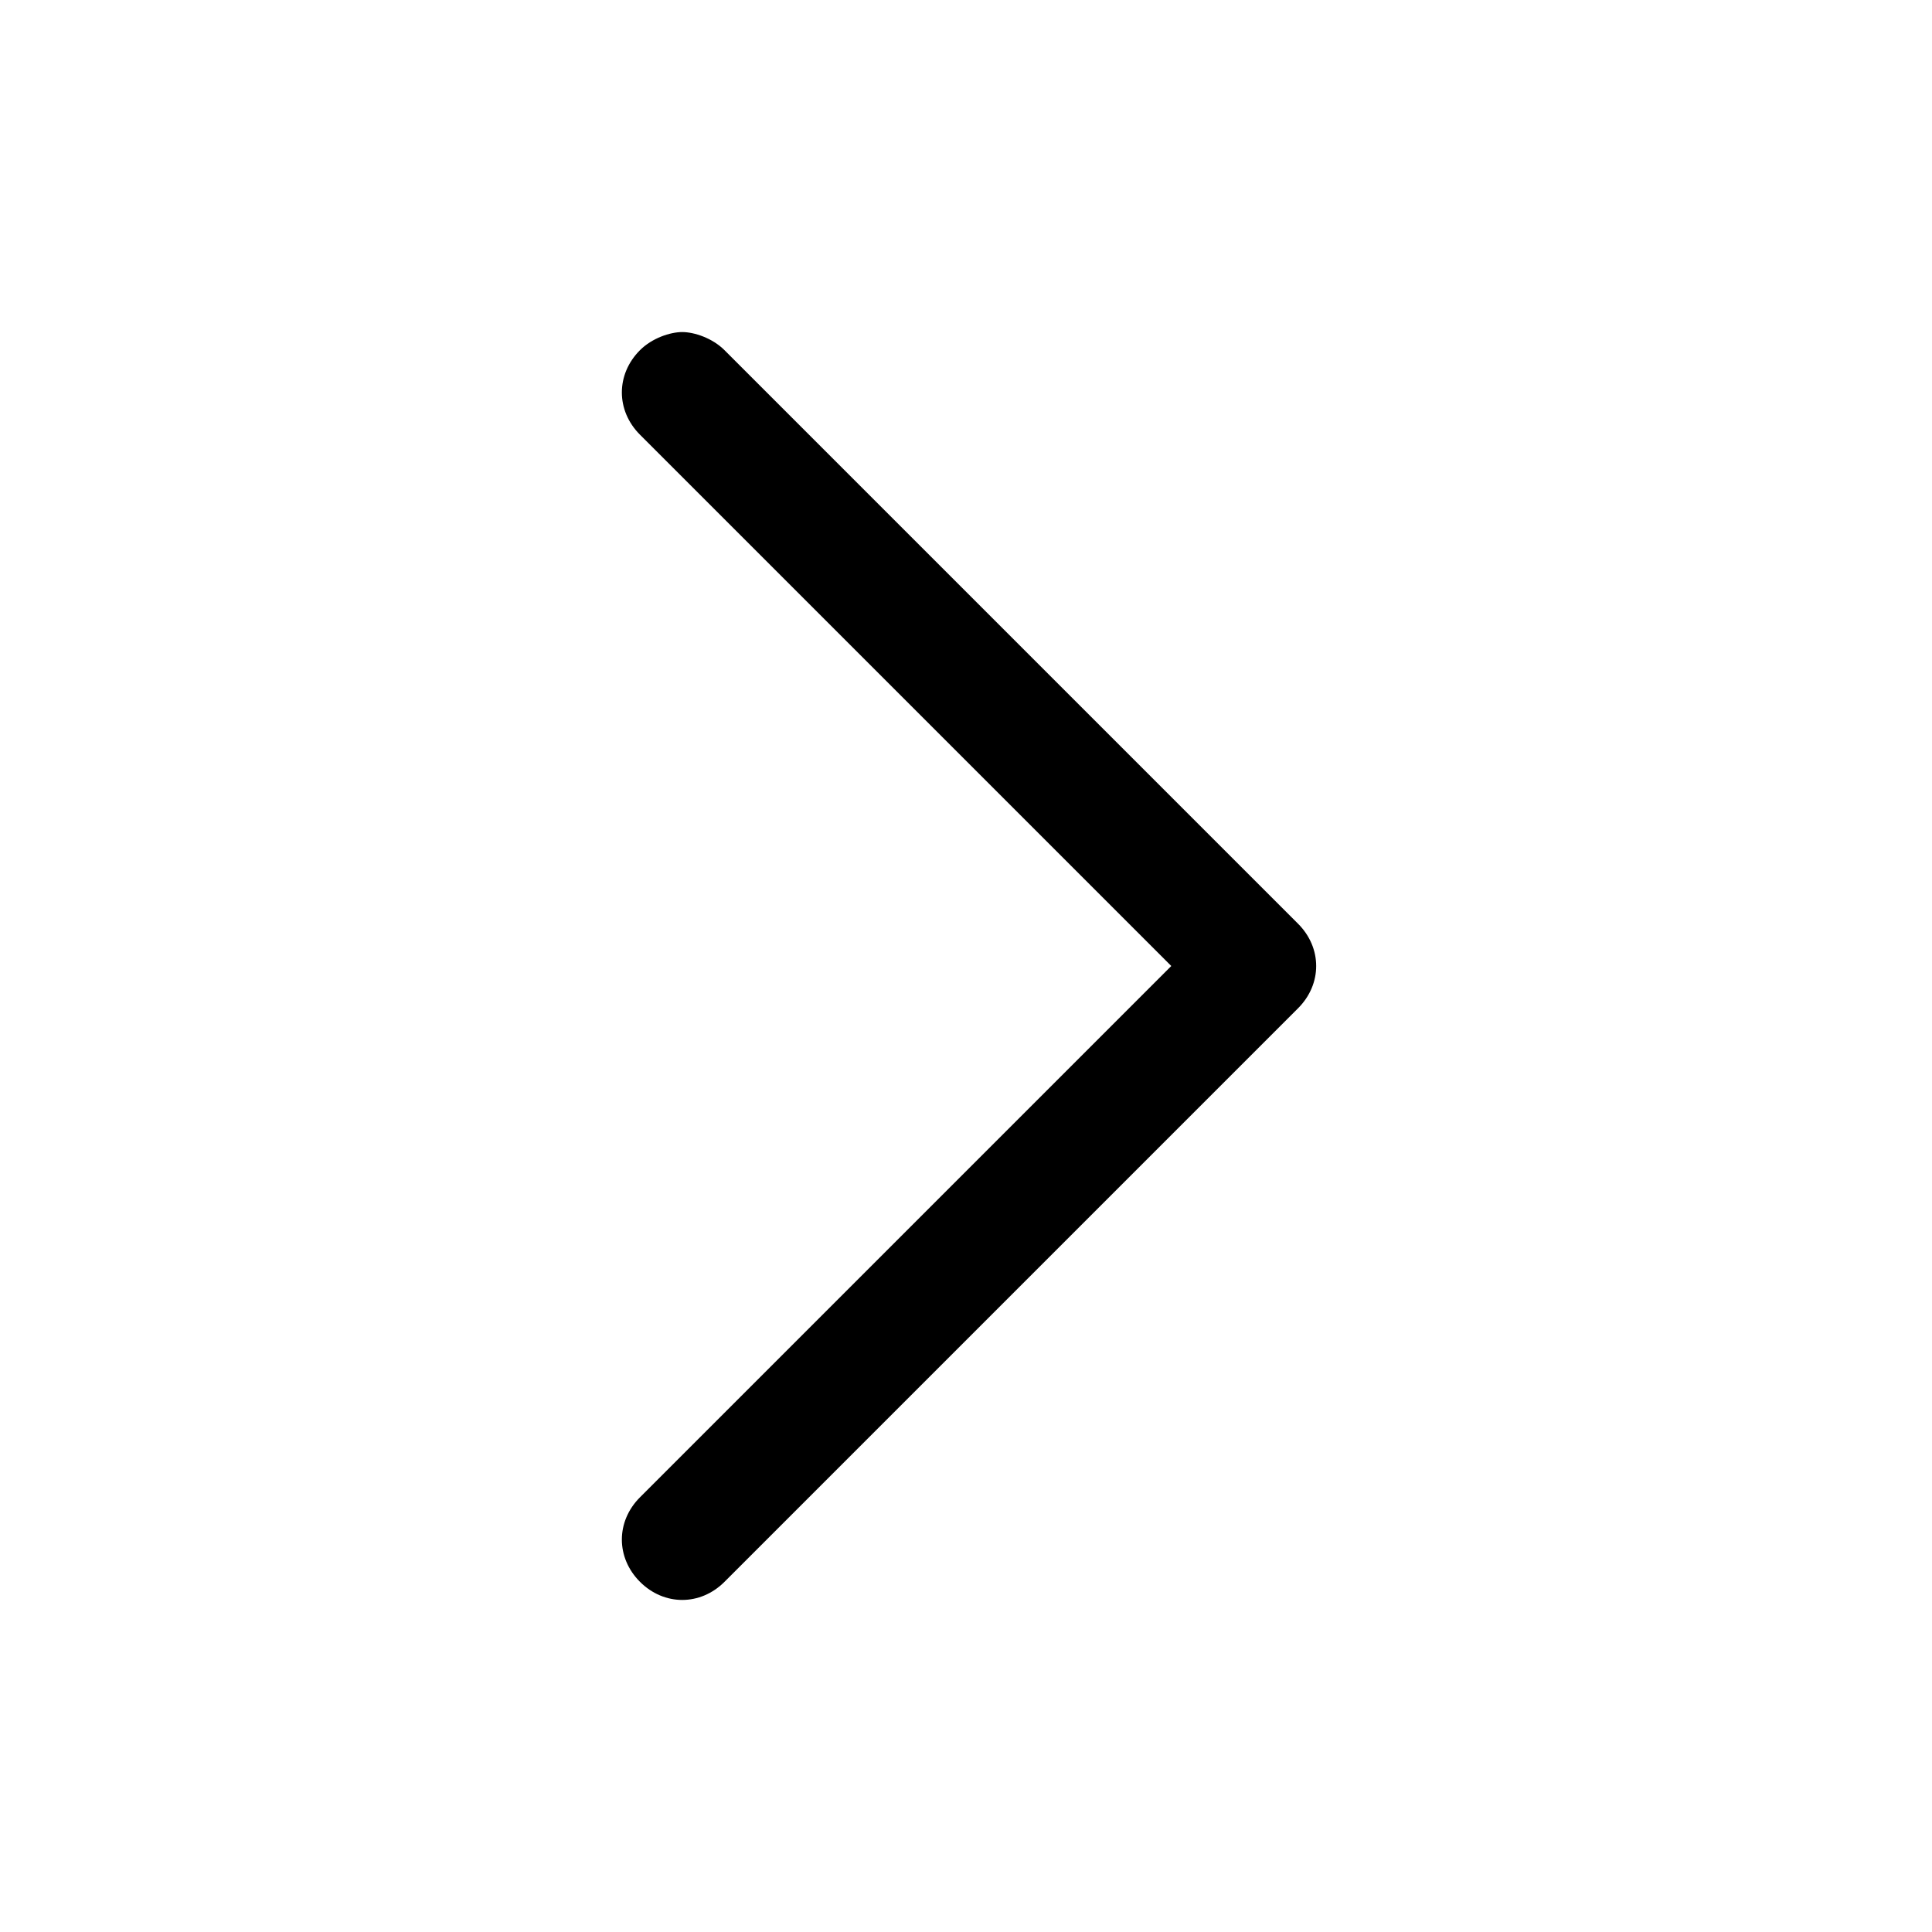
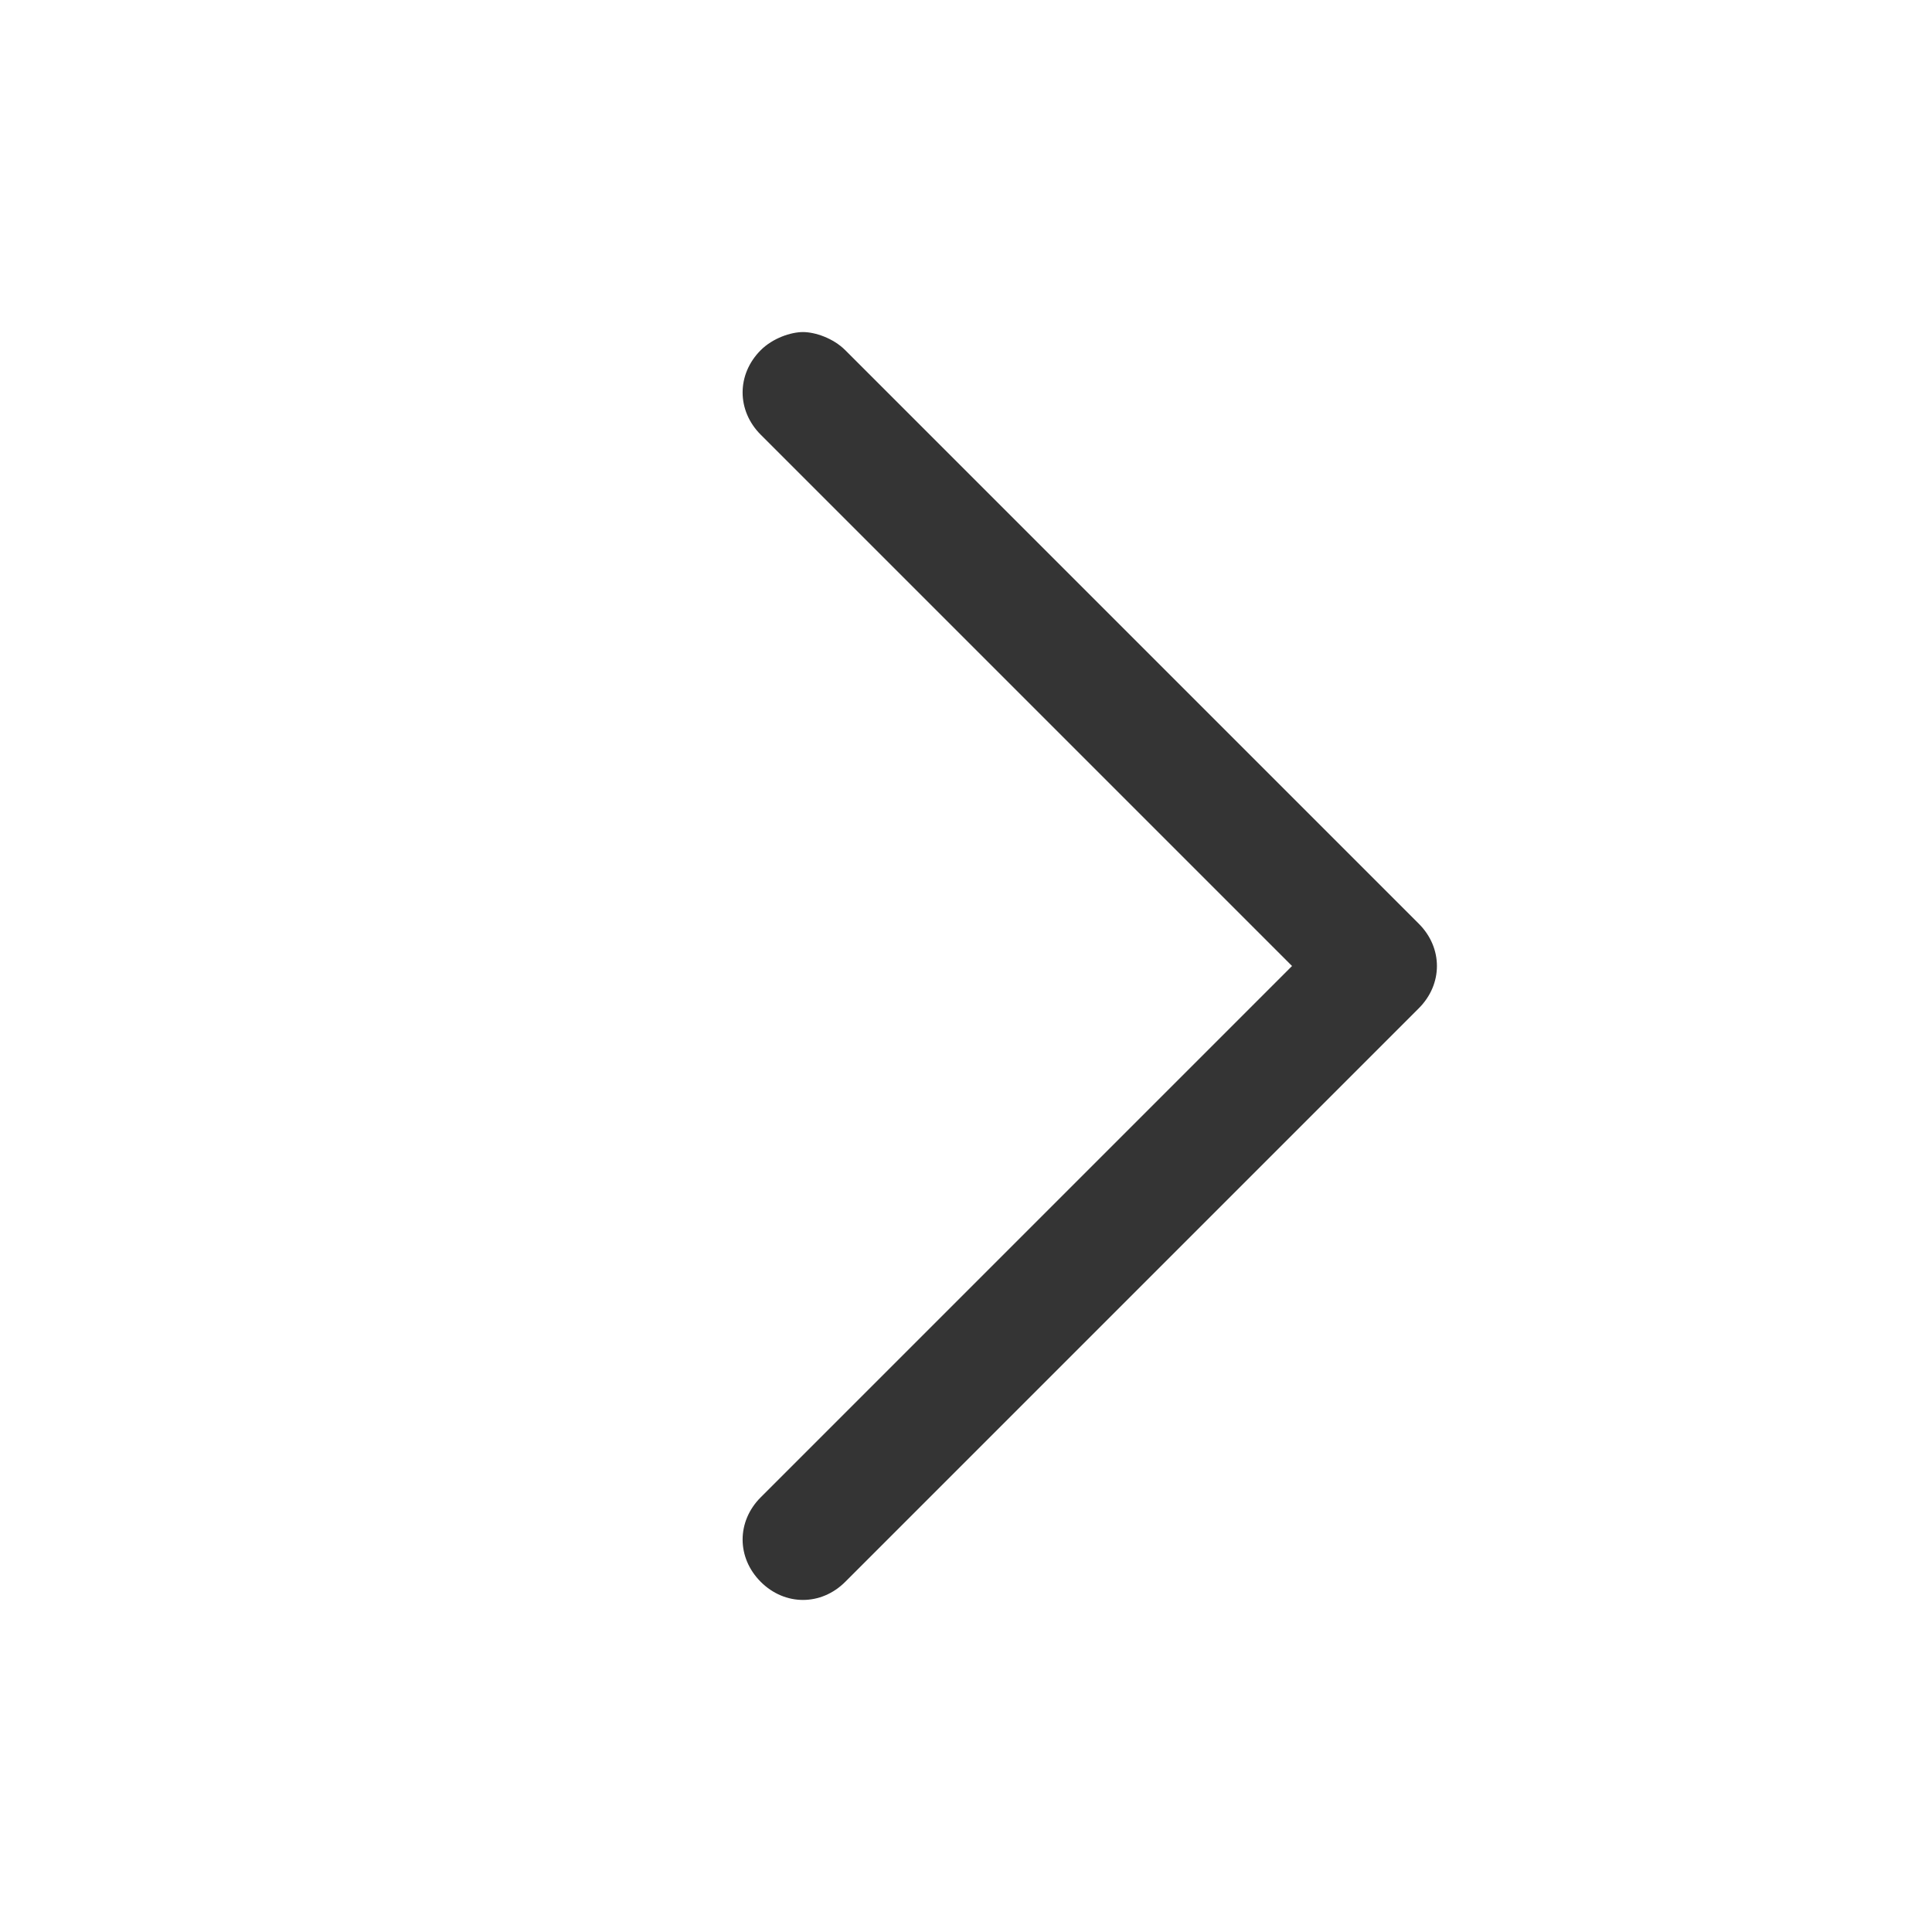
<svg xmlns="http://www.w3.org/2000/svg" width="32" height="32" viewBox="0 0 32 32" fill="none">
-   <path d="M19.4 16L10.6 24.8C10.2 25.2 10.2 25.8 10.6 26.2C11 26.6 11.6 26.6 12 26.2L21.5 16.7C21.9 16.3 21.9 15.7 21.5 15.3L12 5.8C11.8 5.6 11.5 5.5 11.3 5.5C11.1 5.5 10.8 5.6 10.6 5.8C10.2 6.2 10.2 6.8 10.6 7.2L19.4 16Z" fill="black" />
+   <path d="M21.4 16L12.6 24.8C12.2 25.2 12.2 25.8 12.6 26.2C13 26.6 13.6 26.6 14 26.2L23.5 16.7C23.9 16.3 23.9 15.7 23.5 15.3L14 5.8C13.8 5.6 13.5 5.5 13.3 5.5C13.1 5.5 12.8 5.6 12.6 5.8C12.2 6.2 12.2 6.8 12.6 7.2L21.4 16Z" fill="#343434" />
</svg>
